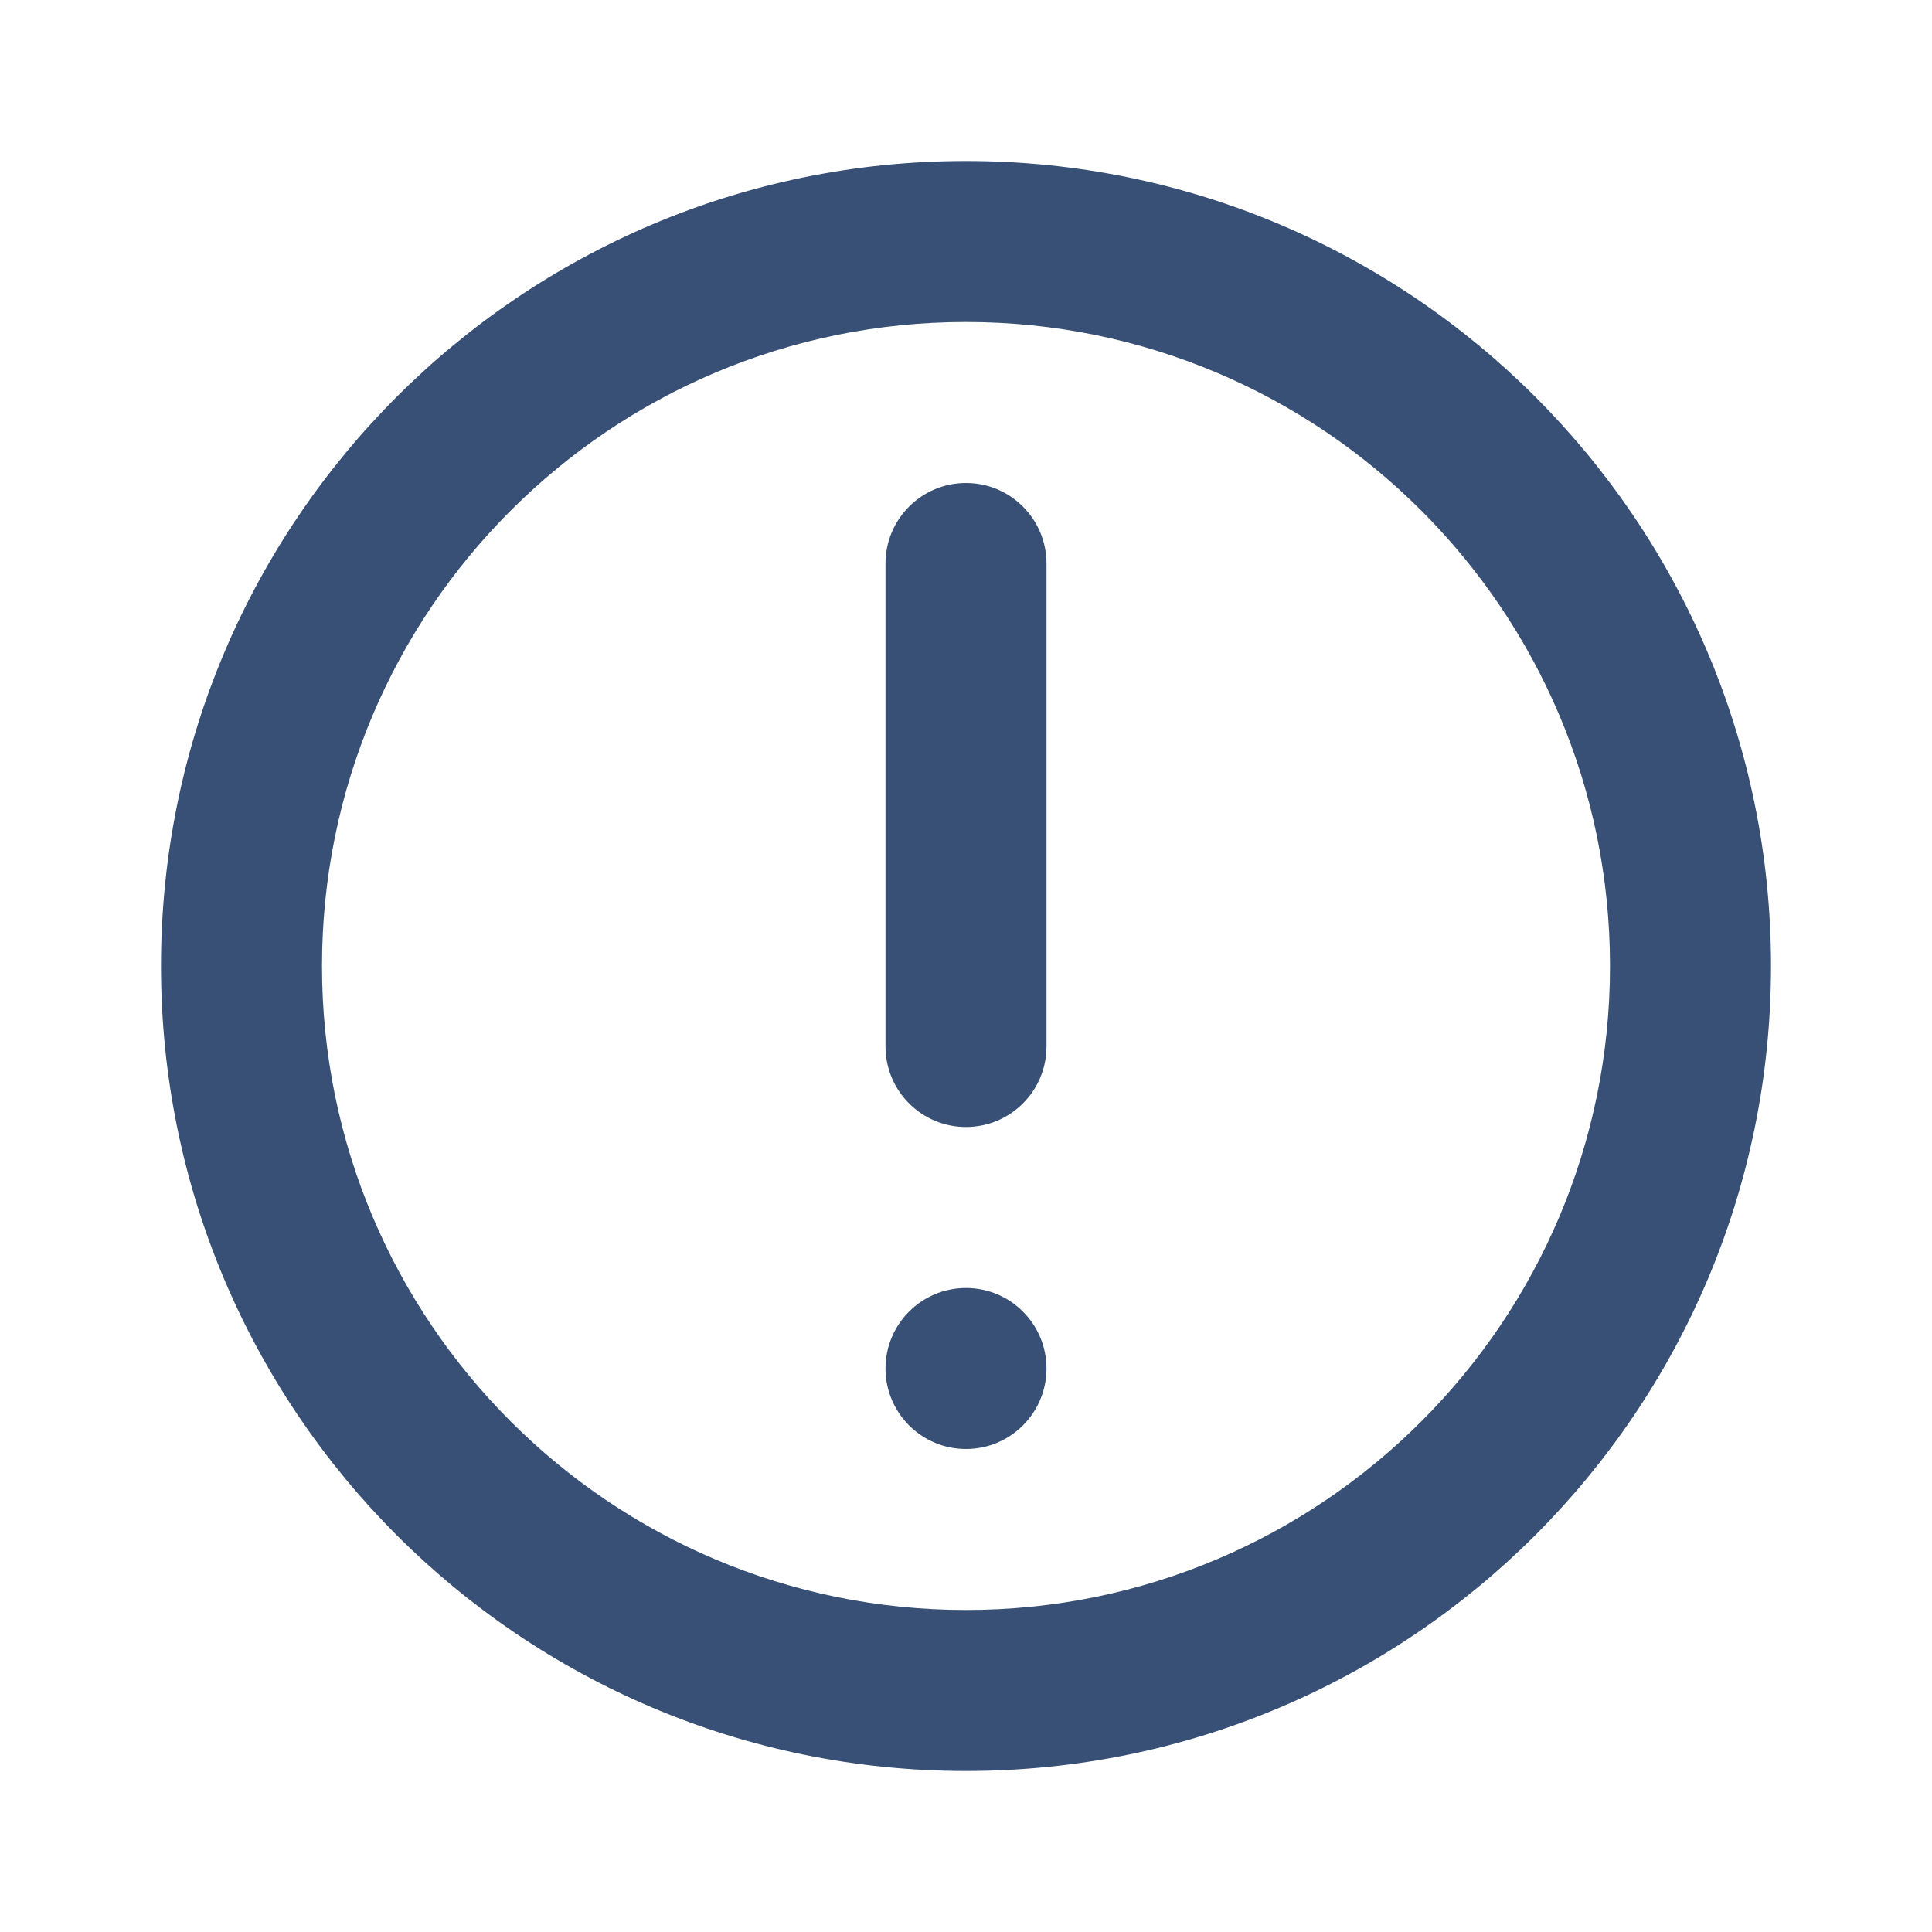
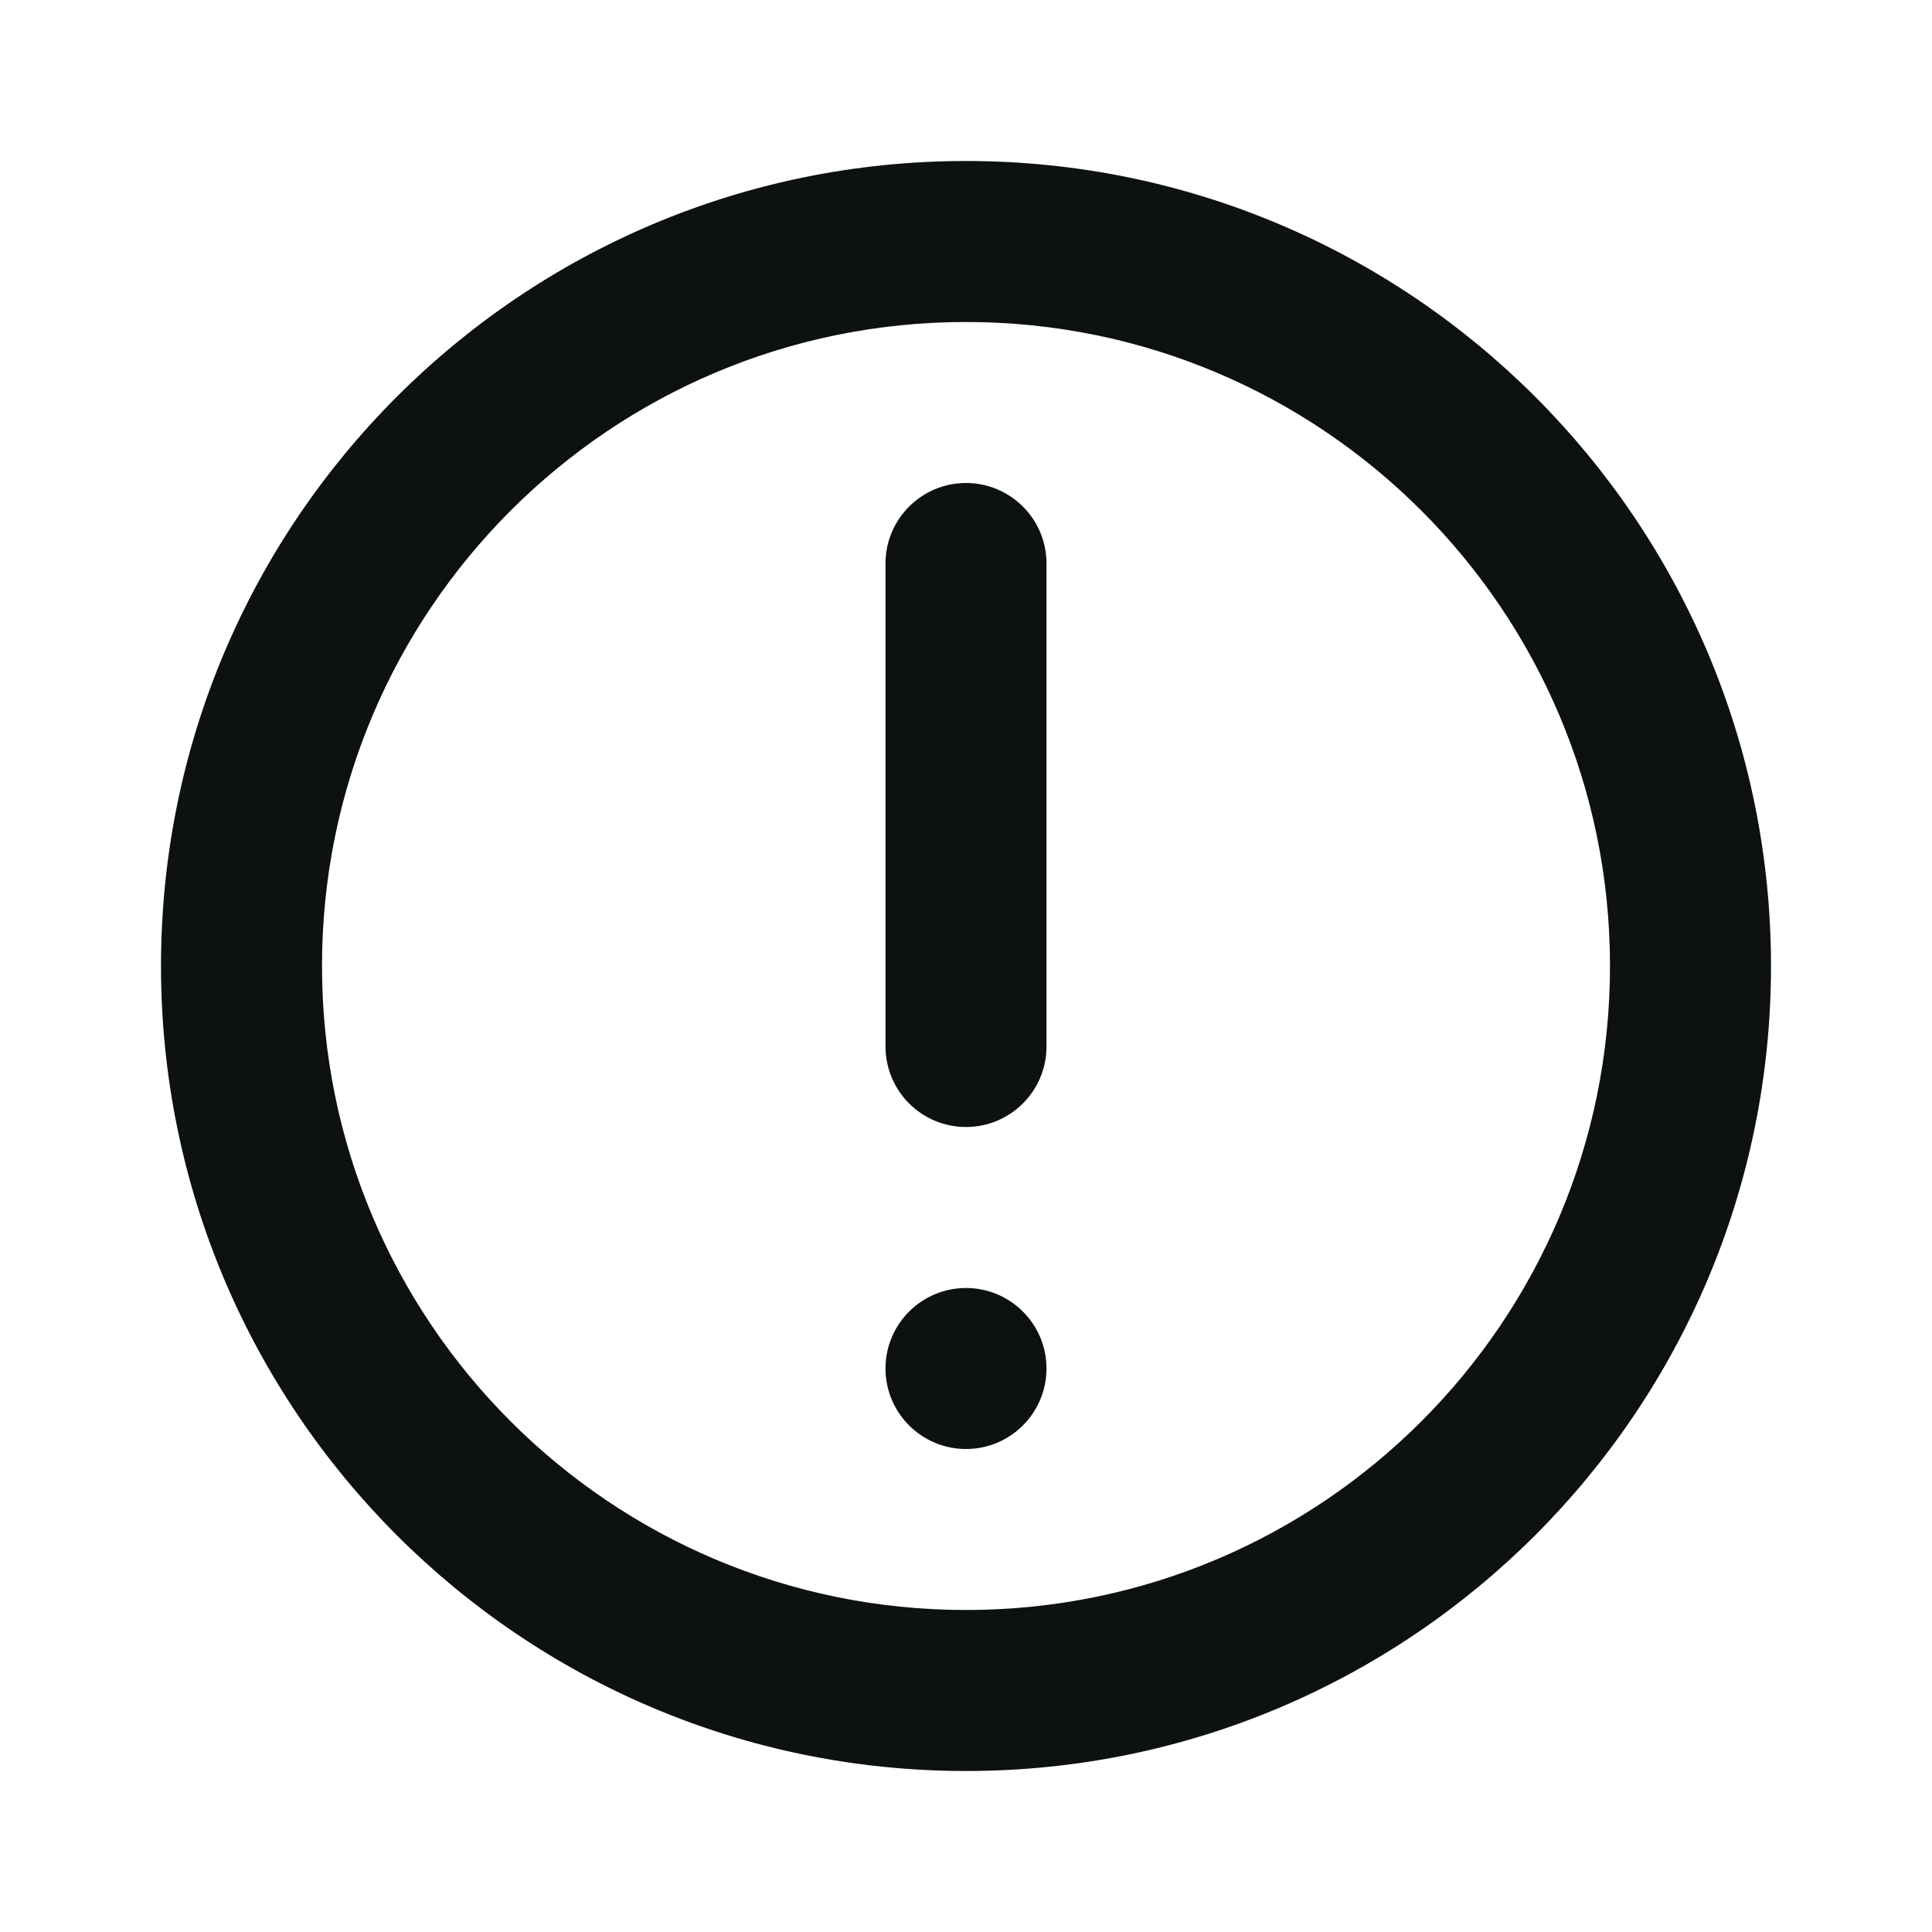
<svg xmlns="http://www.w3.org/2000/svg" width="24" height="24" viewBox="0 0 24 24" fill="none">
-   <path fill-rule="evenodd" clip-rule="evenodd" d="M12 2C17.523 2 22 6.477 22 12C22 17.523 17.523 22 12 22C6.477 22 2 17.523 2 12C2 6.477 6.477 2 12 2ZM12 4C7.582 4 4 7.582 4 12C4 16.418 7.582 20 12 20C16.418 20 20 16.418 20 12C20 7.582 16.418 4 12 4ZM12 16C12.552 16 13 16.448 13 17C13 17.552 12.552 18 12 18C11.448 18 11 17.552 11 17C11 16.448 11.448 16 12 16ZM12 6C12.552 6 13 6.448 13 7V13C13 13.552 12.552 14 12 14C11.448 14 11 13.552 11 13V7C11 6.448 11.448 6 12 6Z" fill="#385075" />
+   <path fill-rule="evenodd" clip-rule="evenodd" d="M12 2C17.523 2 22 6.477 22 12C22 17.523 17.523 22 12 22C6.477 22 2 17.523 2 12C2 6.477 6.477 2 12 2ZM12 4C7.582 4 4 7.582 4 12C4 16.418 7.582 20 12 20C16.418 20 20 16.418 20 12C20 7.582 16.418 4 12 4ZM12 16C12.552 16 13 16.448 13 17C13 17.552 12.552 18 12 18C11.448 18 11 17.552 11 17C11 16.448 11.448 16 12 16ZM12 6C12.552 6 13 6.448 13 7V13C13 13.552 12.552 14 12 14C11.448 14 11 13.552 11 13V7C11 6.448 11.448 6 12 6Z" fill="#0E1111" />
</svg>
